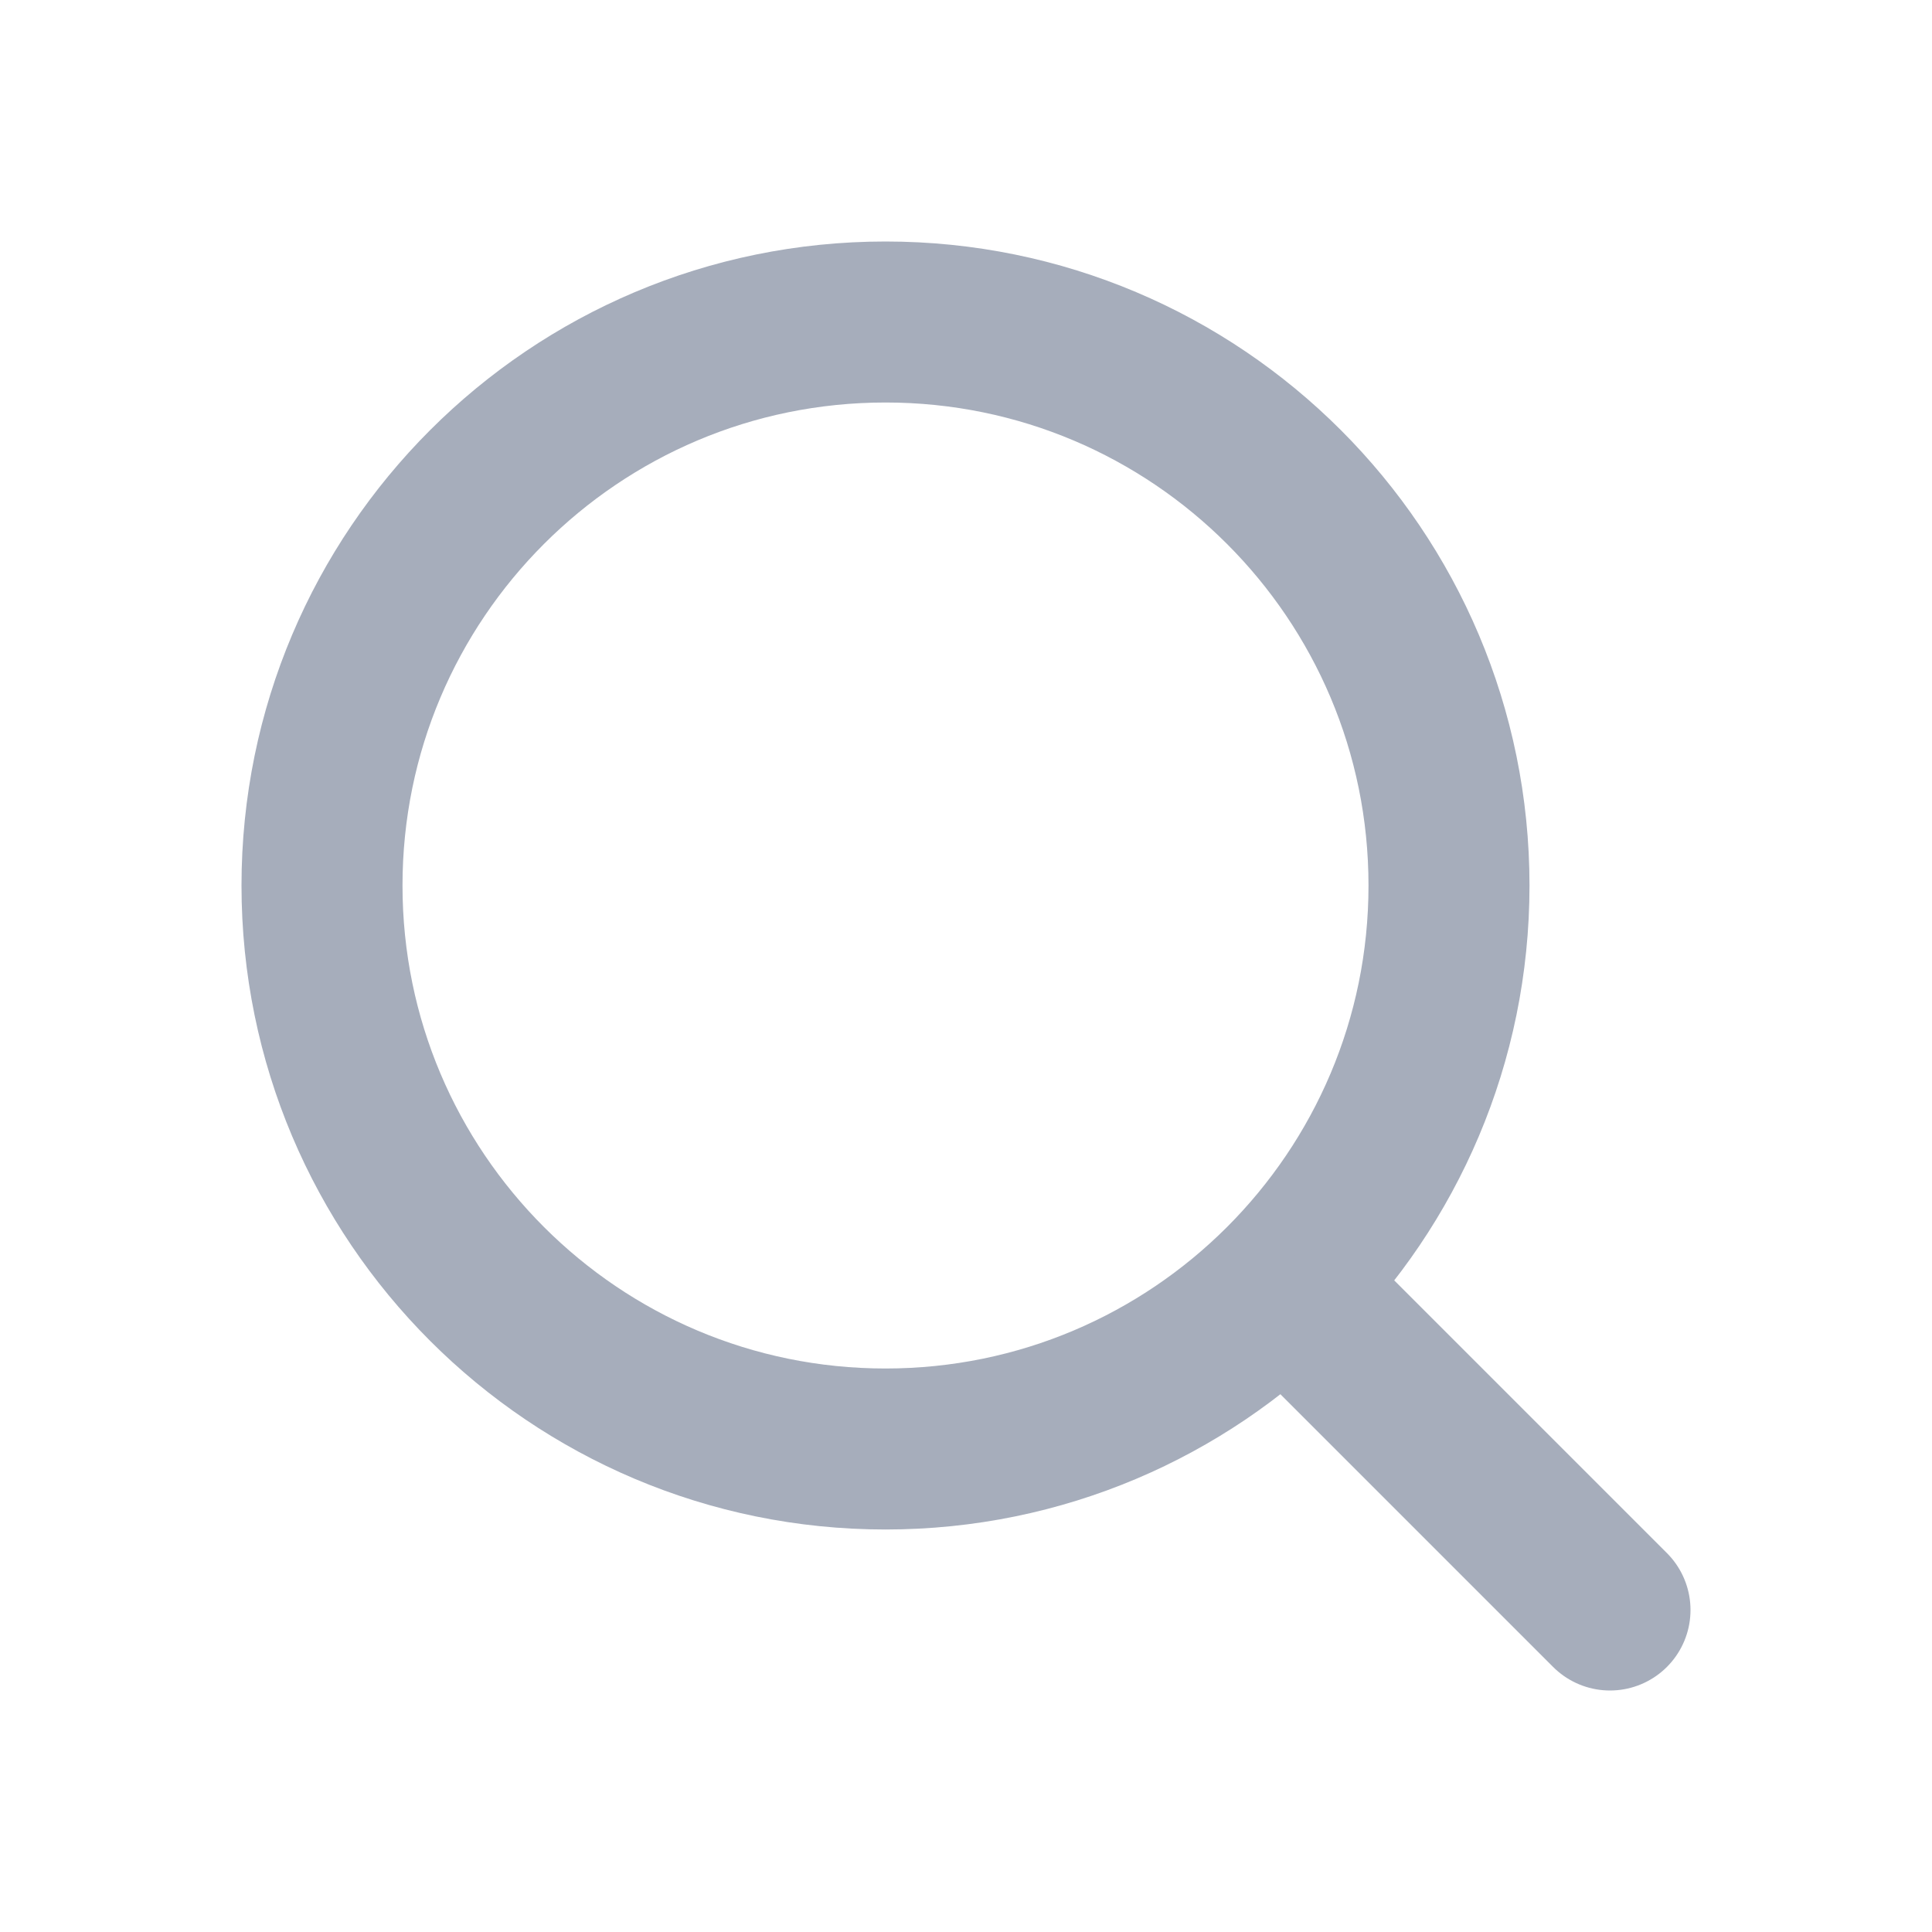
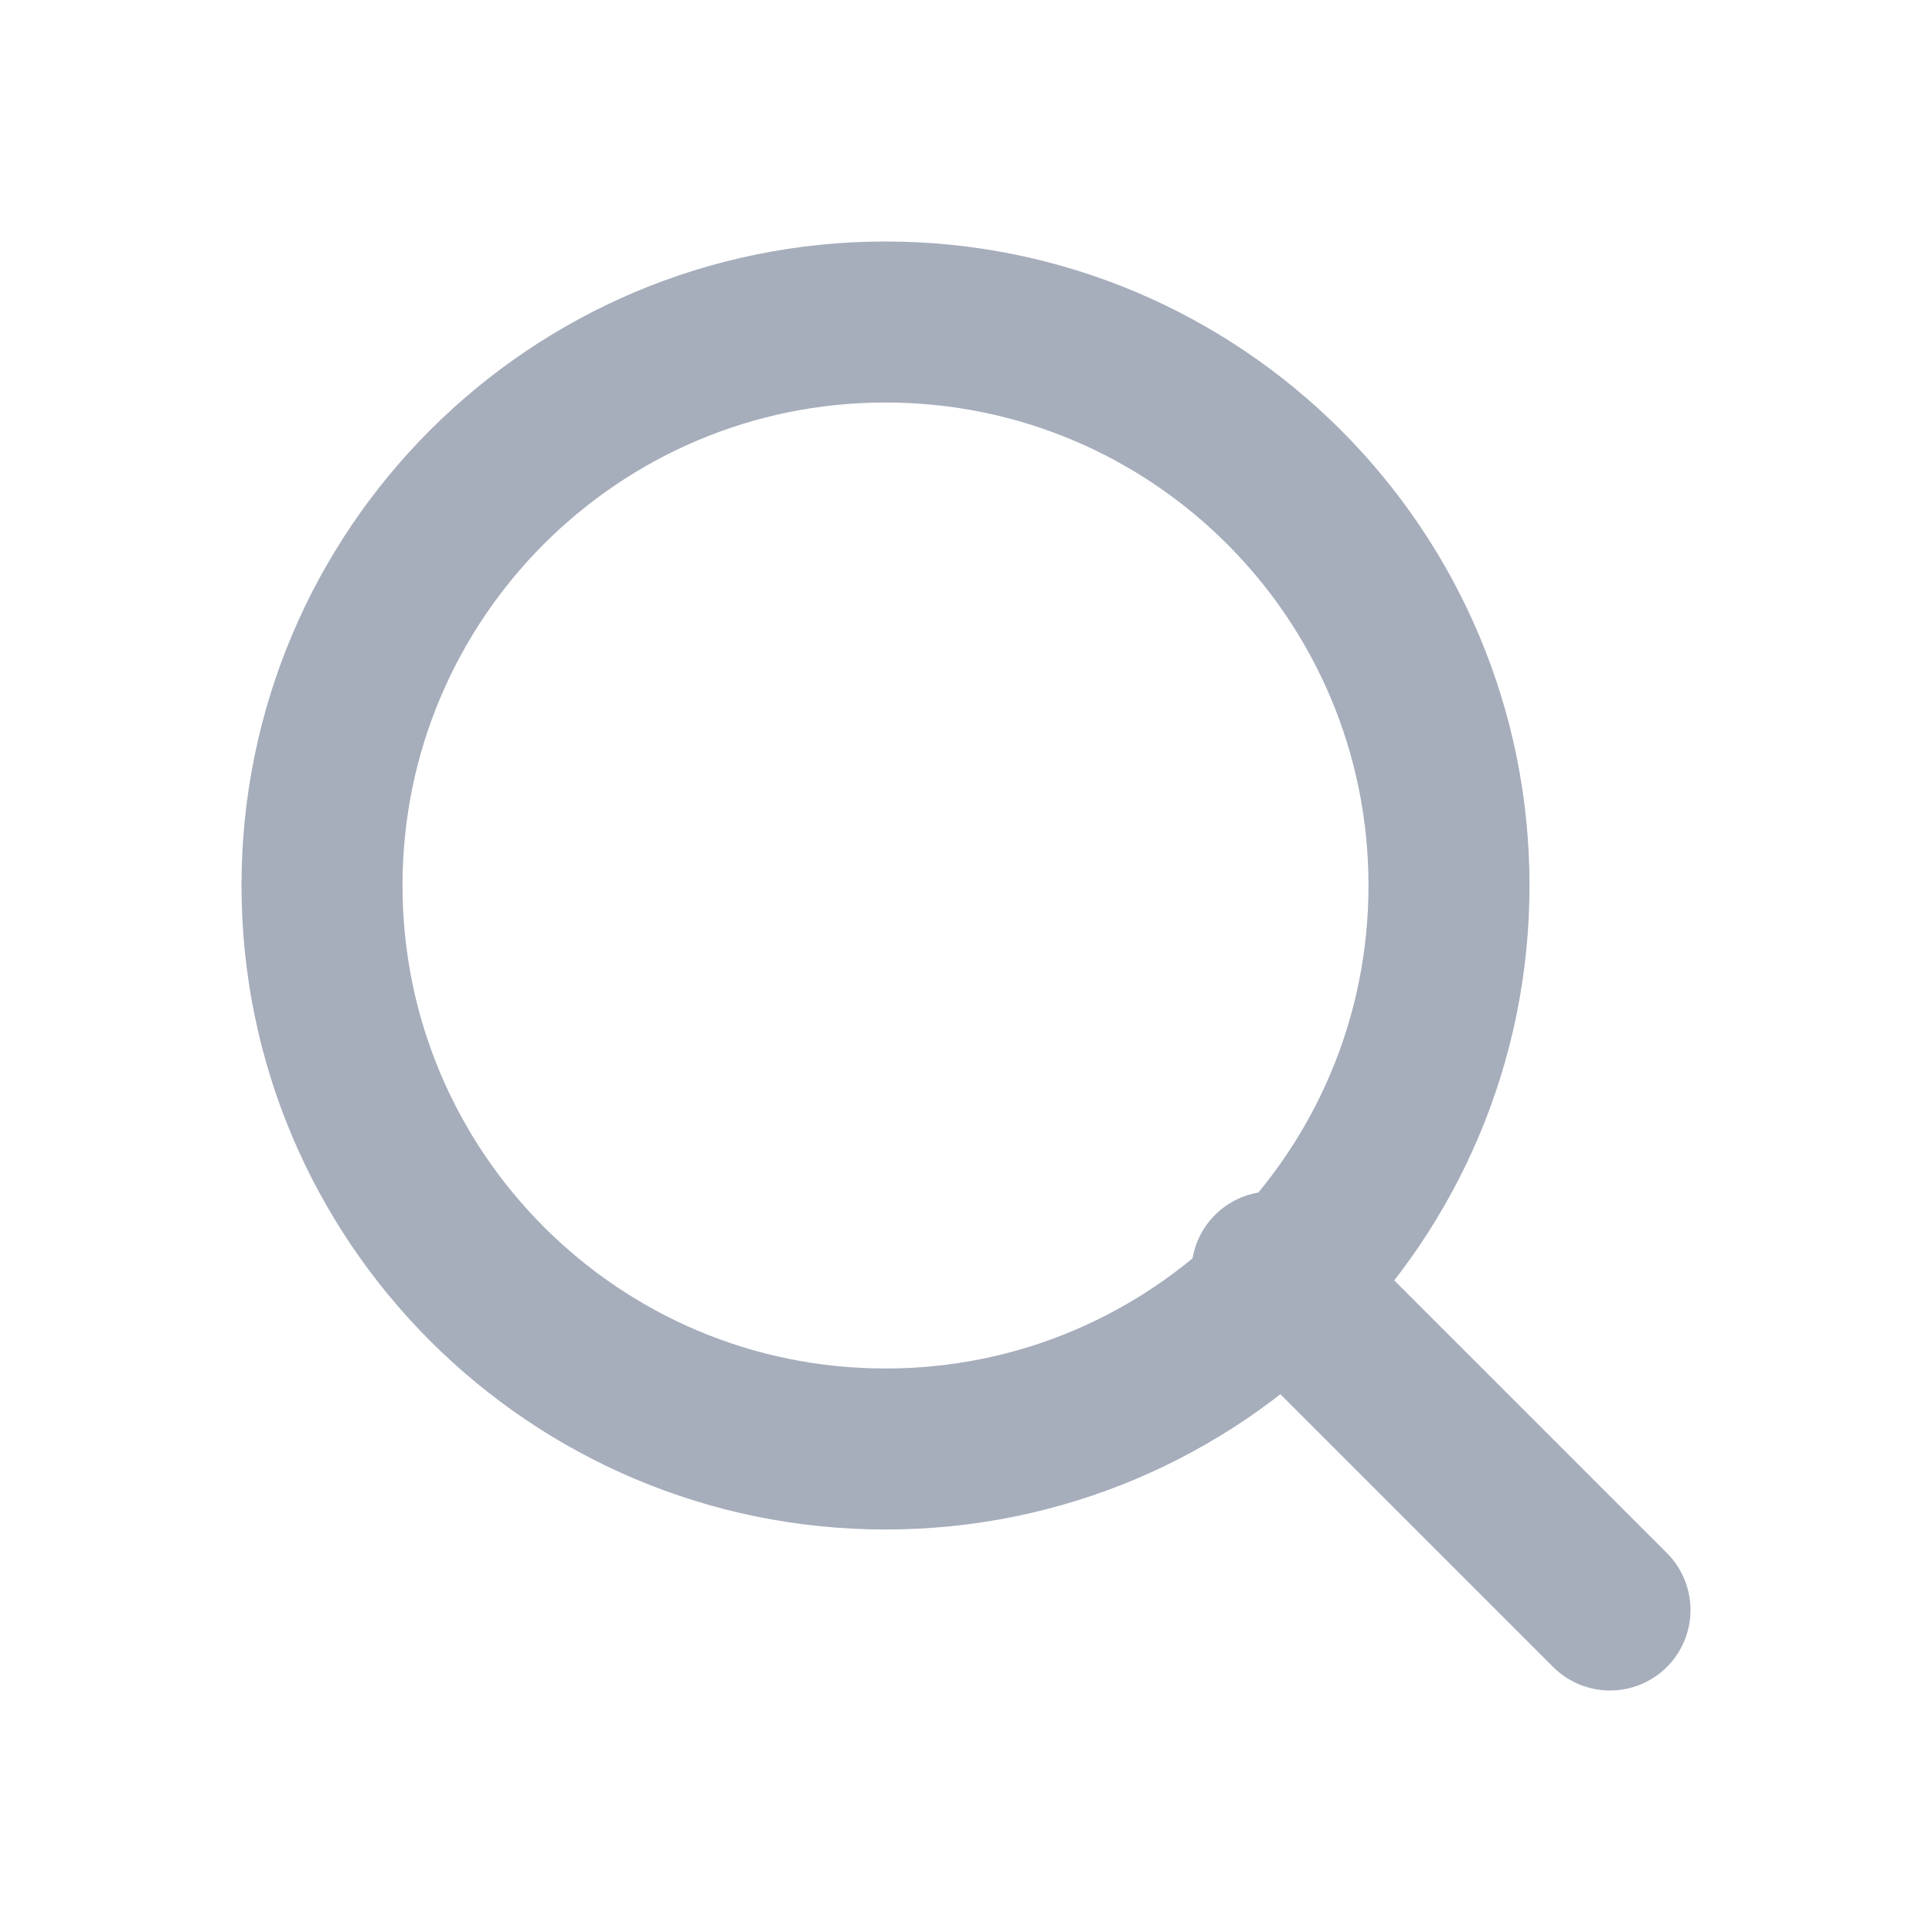
<svg xmlns="http://www.w3.org/2000/svg" width="24" height="24" viewBox="0 0 24 24" fill="none" stroke="#a6adbb" stroke-width="2" stroke-linecap="round" stroke-linejoin="round">
  <circle cx="11" cy="11" r="7" />
-   <path d="m20 20-3.5-3.5" />
+   <path d="m20 20-4.2-4.2" />
</svg>
